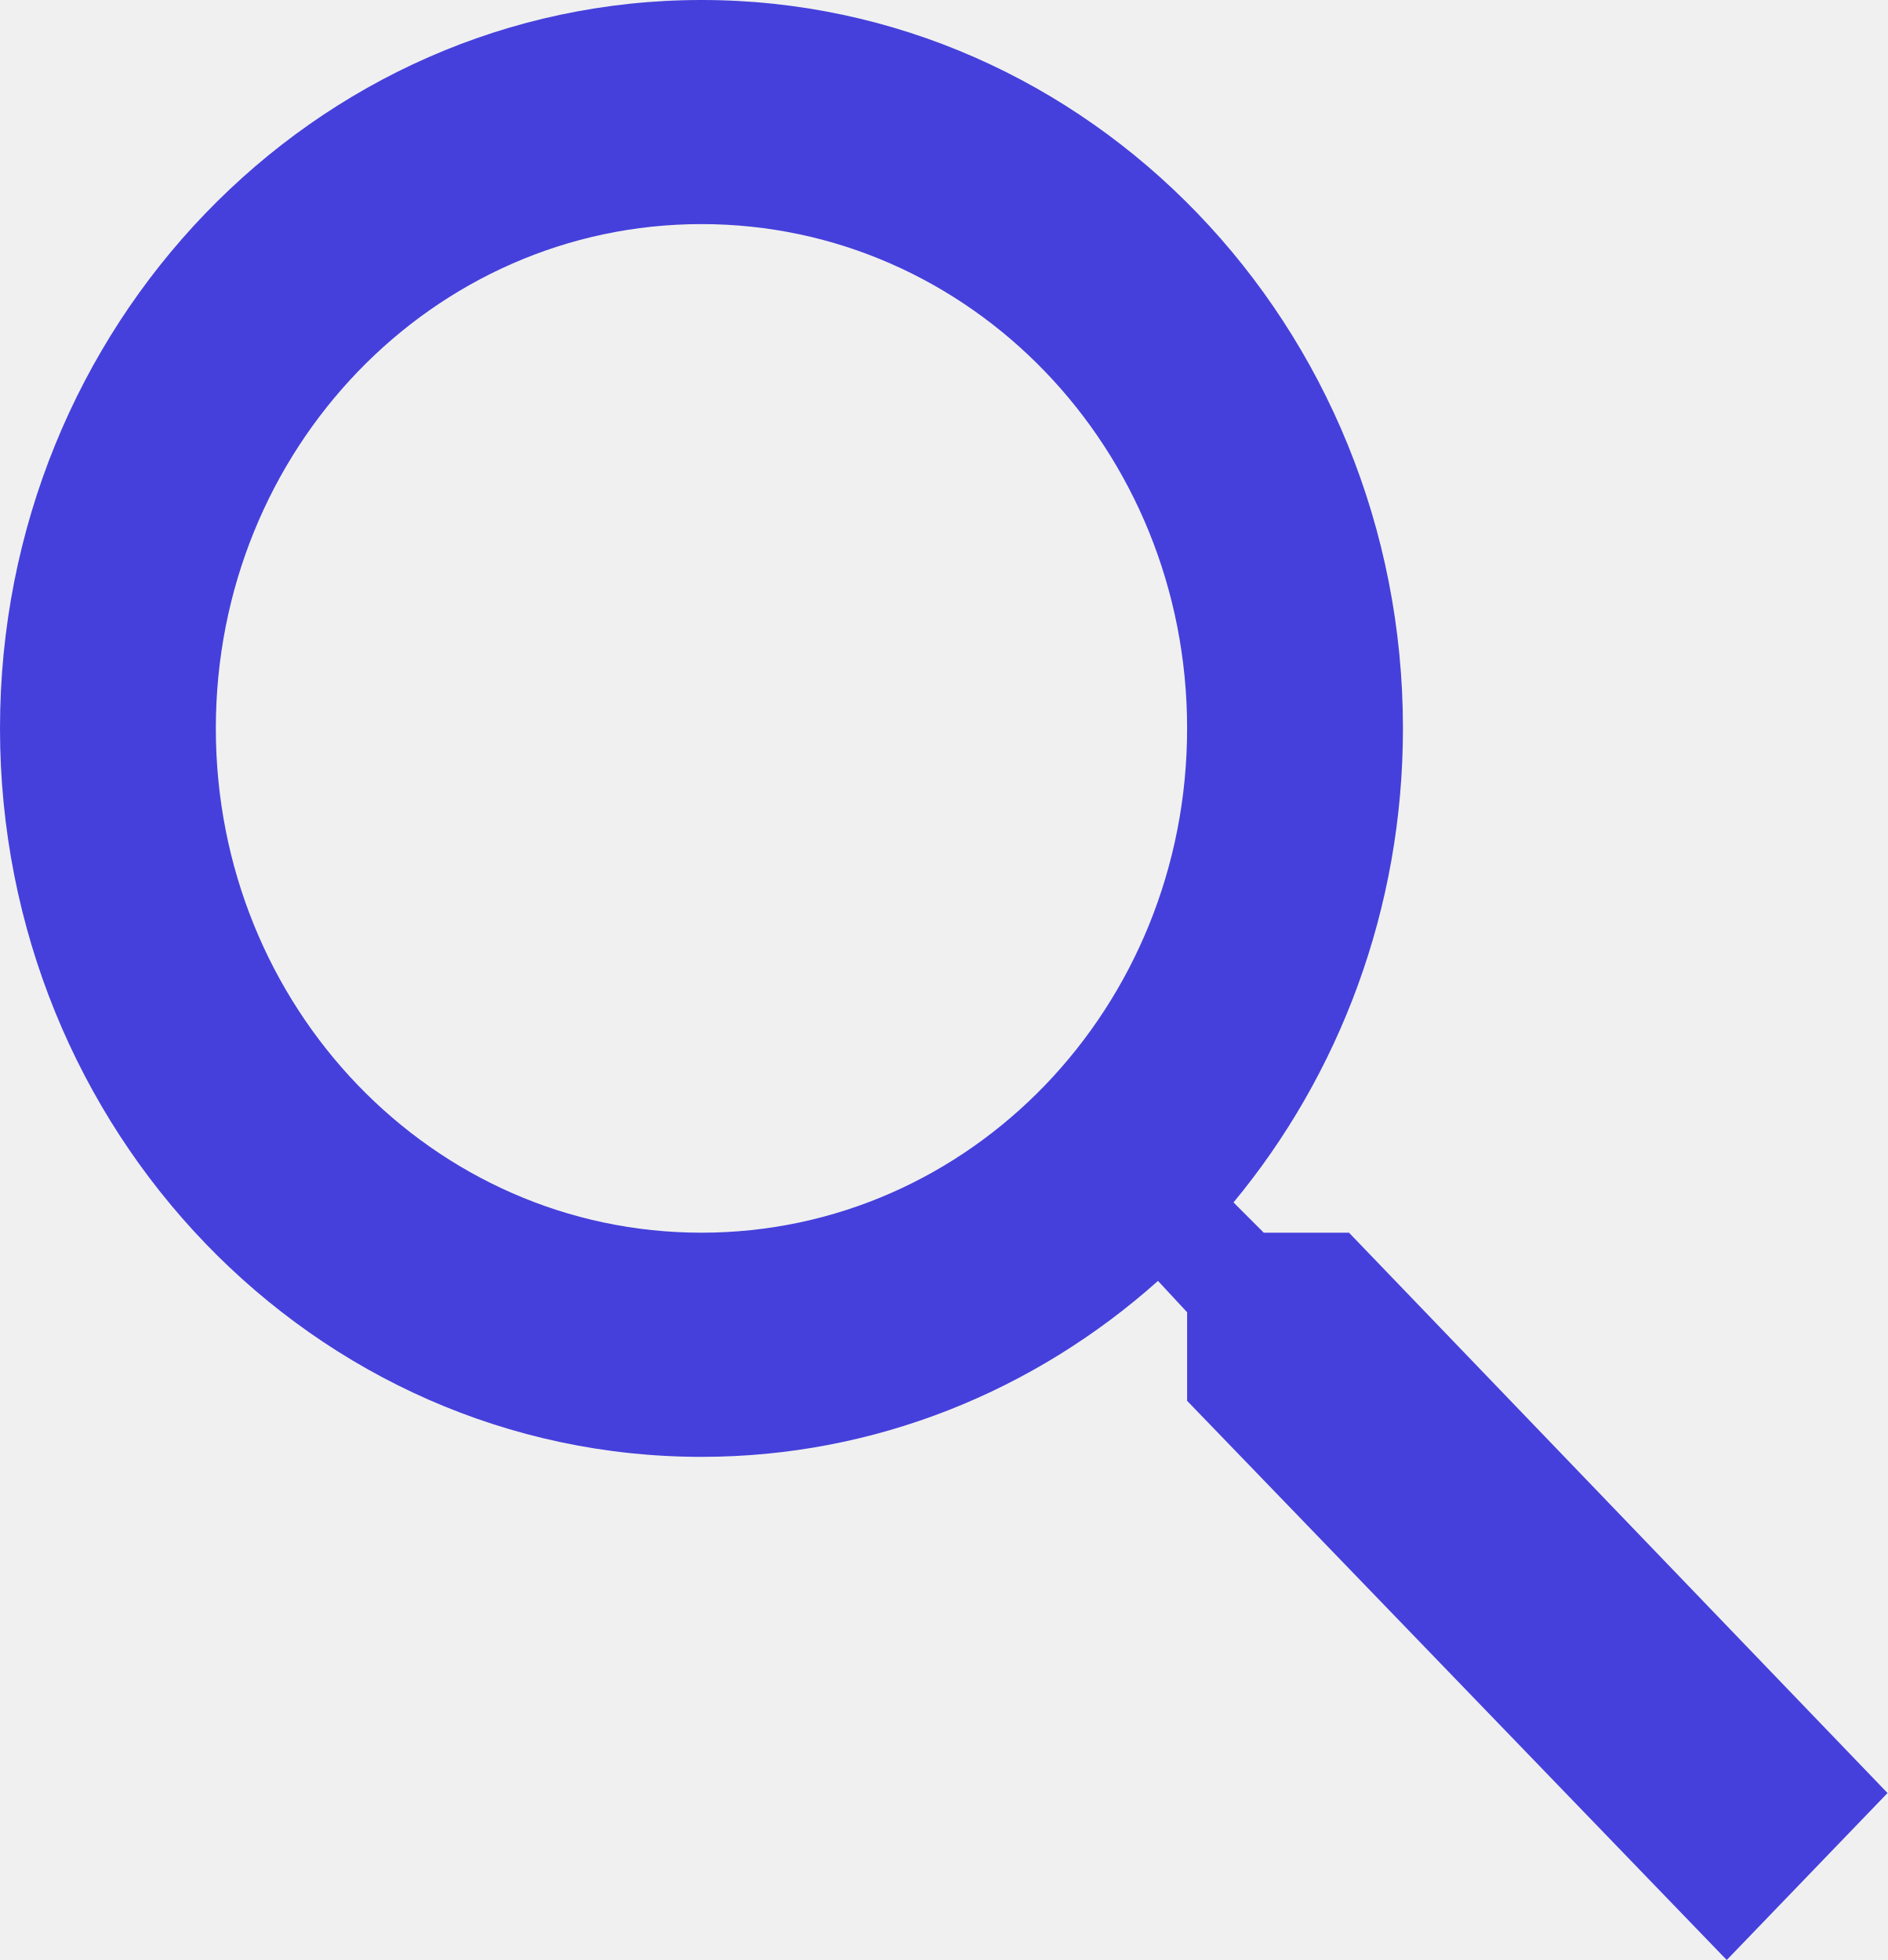
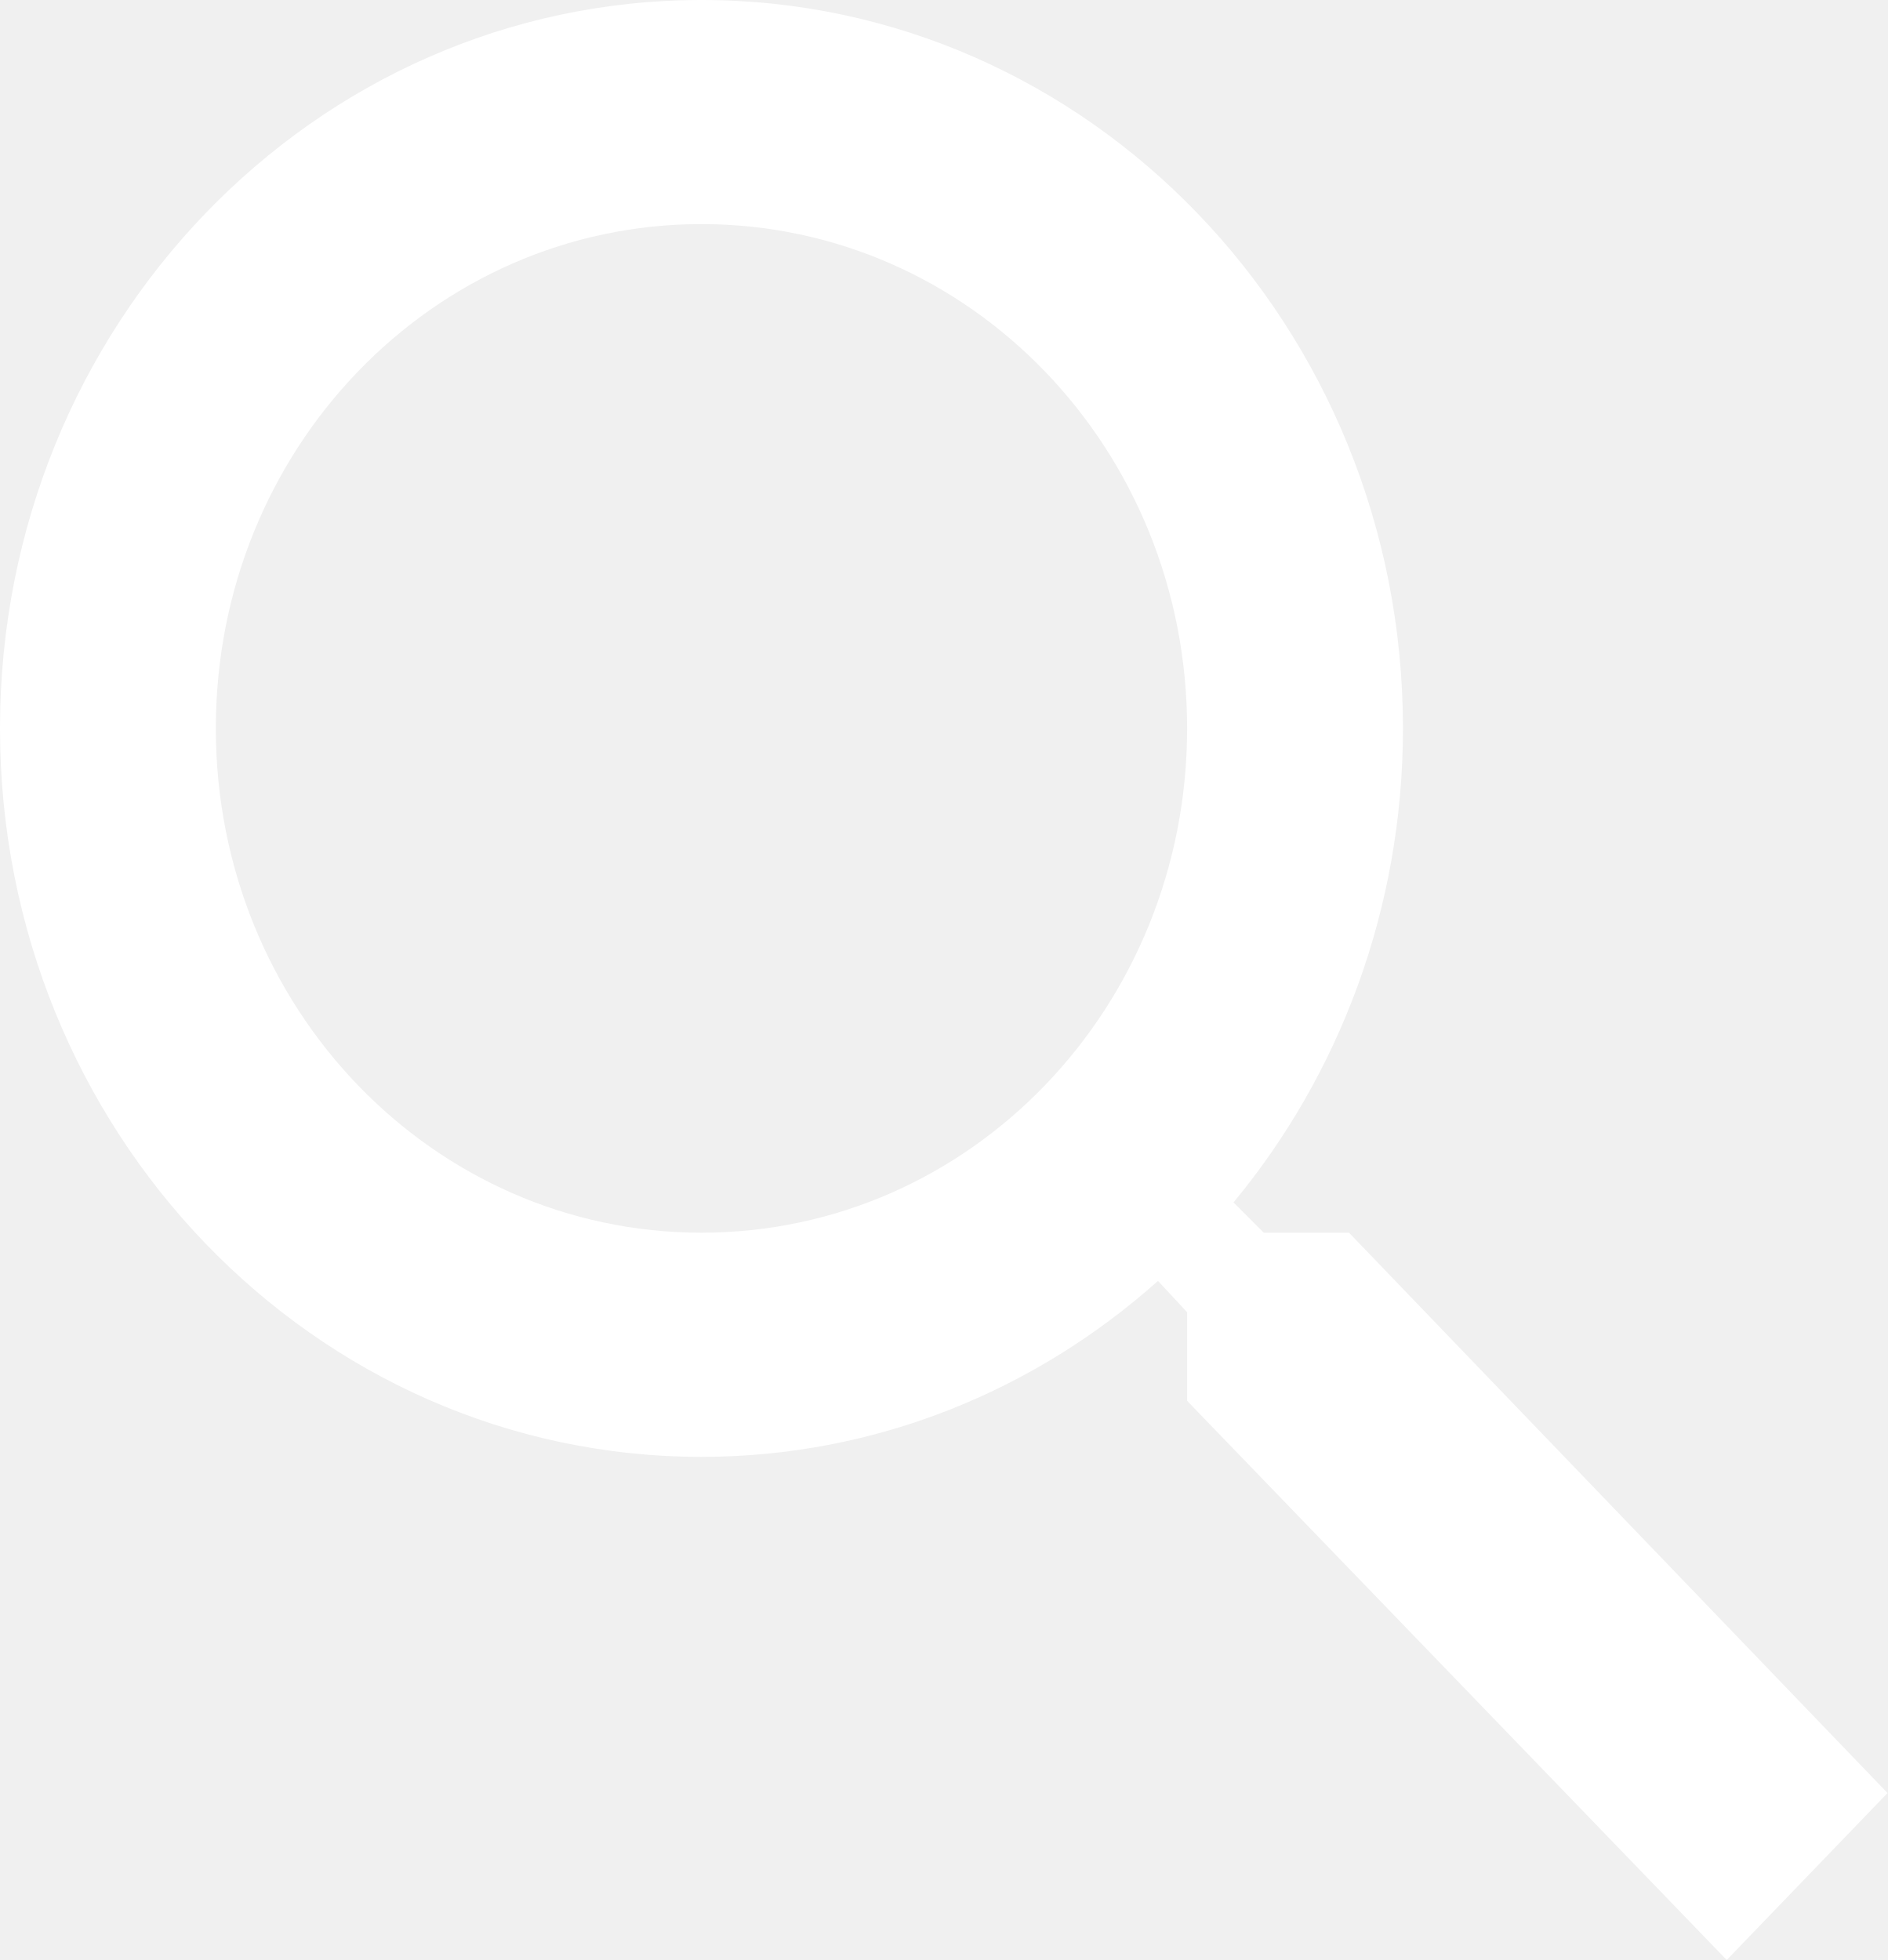
<svg xmlns="http://www.w3.org/2000/svg" width="26" height="27" viewBox="0 0 26 27" fill="none">
-   <path d="M18.582 16.981H17.408L16.991 16.564C18.448 14.805 19.325 12.52 19.325 10.034C19.325 4.492 14.999 0 9.663 0C4.326 0 0 4.492 0 10.034C0 15.576 4.326 20.069 9.663 20.069C12.056 20.069 14.256 19.158 15.951 17.645L16.352 18.077V19.297L23.785 27L26 24.7L18.582 16.981ZM9.663 16.981C5.961 16.981 2.973 13.878 2.973 10.034C2.973 6.19 5.961 3.087 9.663 3.087C13.364 3.087 16.352 6.19 16.352 10.034C16.352 13.878 13.364 16.981 9.663 16.981Z" fill="#4540DB" />
+   <path d="M18.582 16.981H17.408L16.991 16.564C18.448 14.805 19.325 12.52 19.325 10.034C19.325 4.492 14.999 0 9.663 0C4.326 0 0 4.492 0 10.034C0 15.576 4.326 20.069 9.663 20.069C12.056 20.069 14.256 19.158 15.951 17.645L16.352 18.077V19.297L23.785 27L26 24.7L18.582 16.981ZM9.663 16.981C5.961 16.981 2.973 13.878 2.973 10.034C2.973 6.19 5.961 3.087 9.663 3.087C13.364 3.087 16.352 6.19 16.352 10.034C16.352 13.878 13.364 16.981 9.663 16.981Z" fill="#fff" />
</svg>
